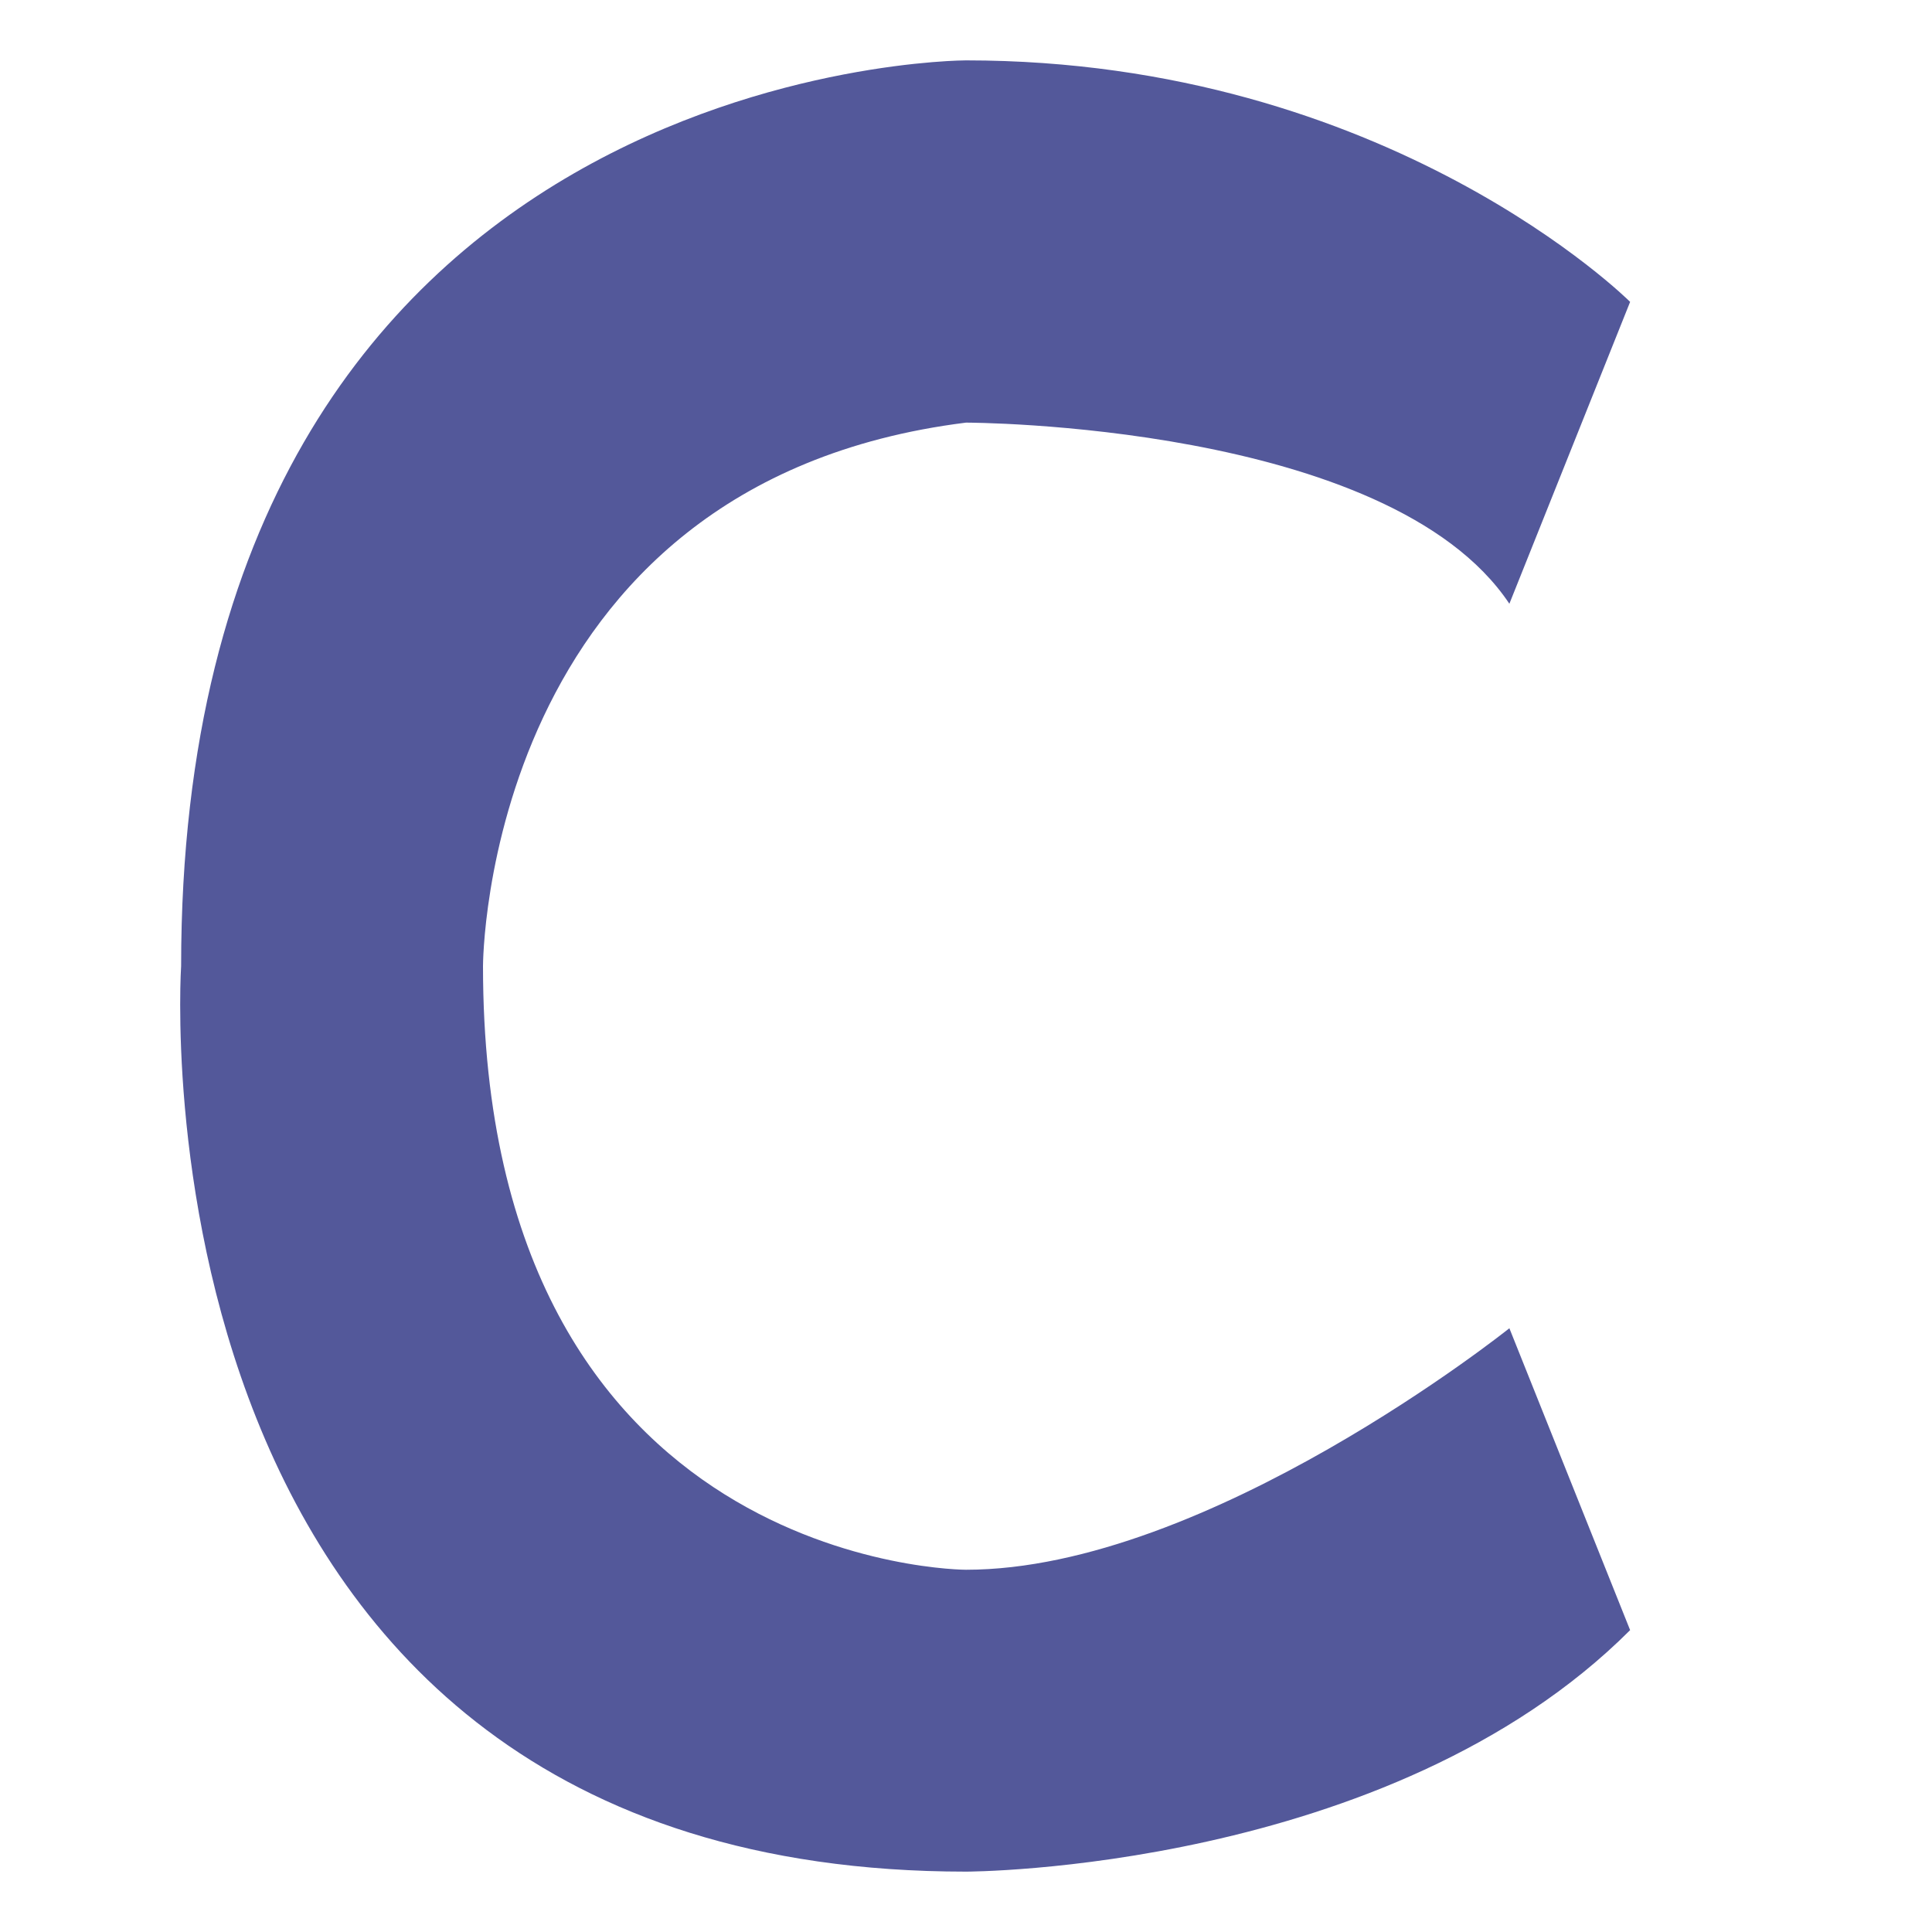
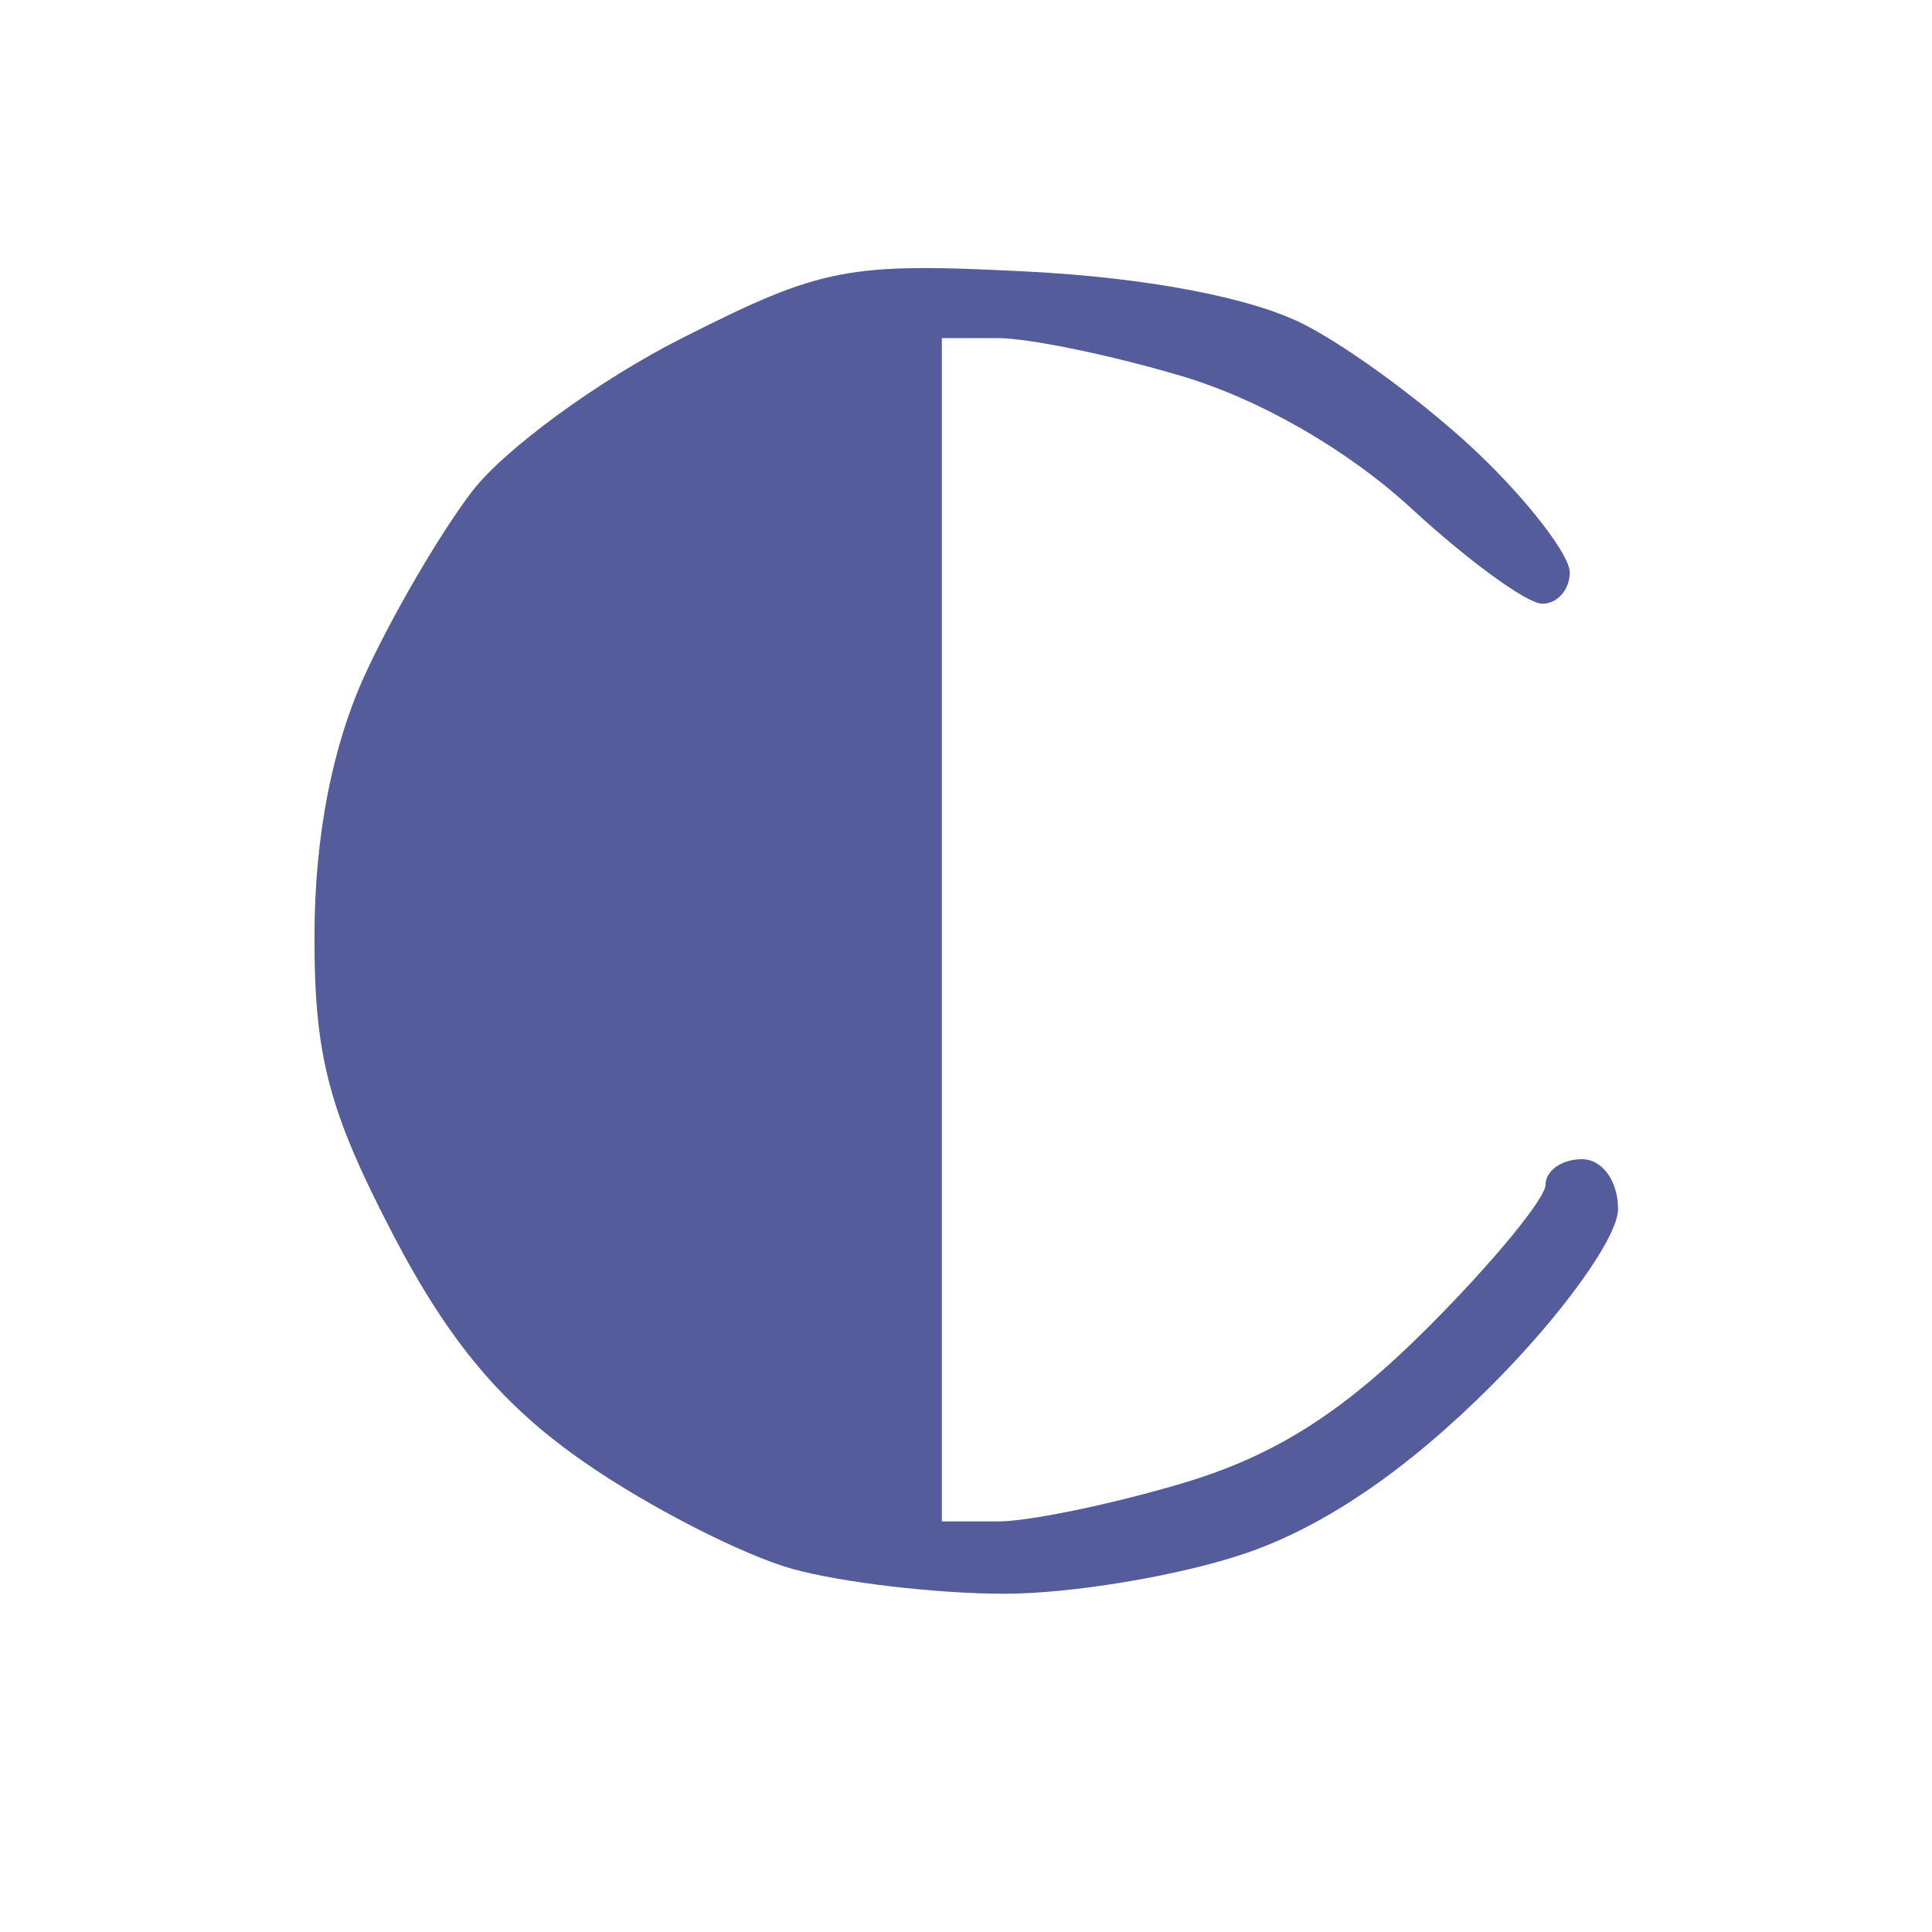
- <svg xmlns="http://www.w3.org/2000/svg" viewBox="0 0 32 32">
-   <path fill="#53589a" d="M25 10L27 5C27 5 23 1 16 1C16 1 3 1 3 16C3 16 2 31 16 31C16 31 23 31 27 27L25 22C25 22 20 26 16 26C16 26 8 26 8 16C8 16 8 8 16 7  C16 7 23 7 25 10Z" />
+ <svg xmlns="http://www.w3.org/2000/svg" viewBox="0 0 80 80">
+   <path fill="#545c9c" d="M 28.236 14.003 C 24.791 15.745, 20.876 18.607, 19.536 20.363 C 18.197 22.120, 16.188 25.569, 15.072 28.028 C 13.751 30.942, 13.036 34.648, 13.022 38.663 C 13.004 43.693, 13.597 45.973, 16.250 51.073 C 18.609 55.608, 20.821 58.229, 24.318 60.633 C 26.968 62.454, 30.793 64.404, 32.818 64.966 C 34.843 65.529, 38.782 65.991, 41.572 65.994 C 44.361 65.997, 48.858 65.246, 51.563 64.324 C 54.832 63.210, 58.248 60.883, 61.742 57.389 C 64.691 54.439, 67 51.224, 67 50.065 C 67 48.896, 66.349 48, 65.500 48 C 64.675 48, 64 48.471, 64 49.048 C 64 49.624, 61.805 52.290, 59.123 54.972 C 55.594 58.502, 52.780 60.285, 48.941 61.425 C 46.024 62.291, 42.594 63, 41.318 63 L 39 63 39 38.500 L 39 14 41.318 14 C 42.594 14, 46.011 14.705, 48.913 15.567 C 52.187 16.539, 55.810 18.627, 58.457 21.067 C 60.804 23.230, 63.236 25, 63.862 25 C 64.488 25, 65 24.416, 65 23.703 C 65 22.990, 63.313 20.789, 61.250 18.813 C 59.188 16.837, 55.925 14.417, 54 13.434 C 51.817 12.320, 47.490 11.495, 42.500 11.242 C 35.089 10.865, 34.038 11.069, 28.236 14.003" />
</svg>
